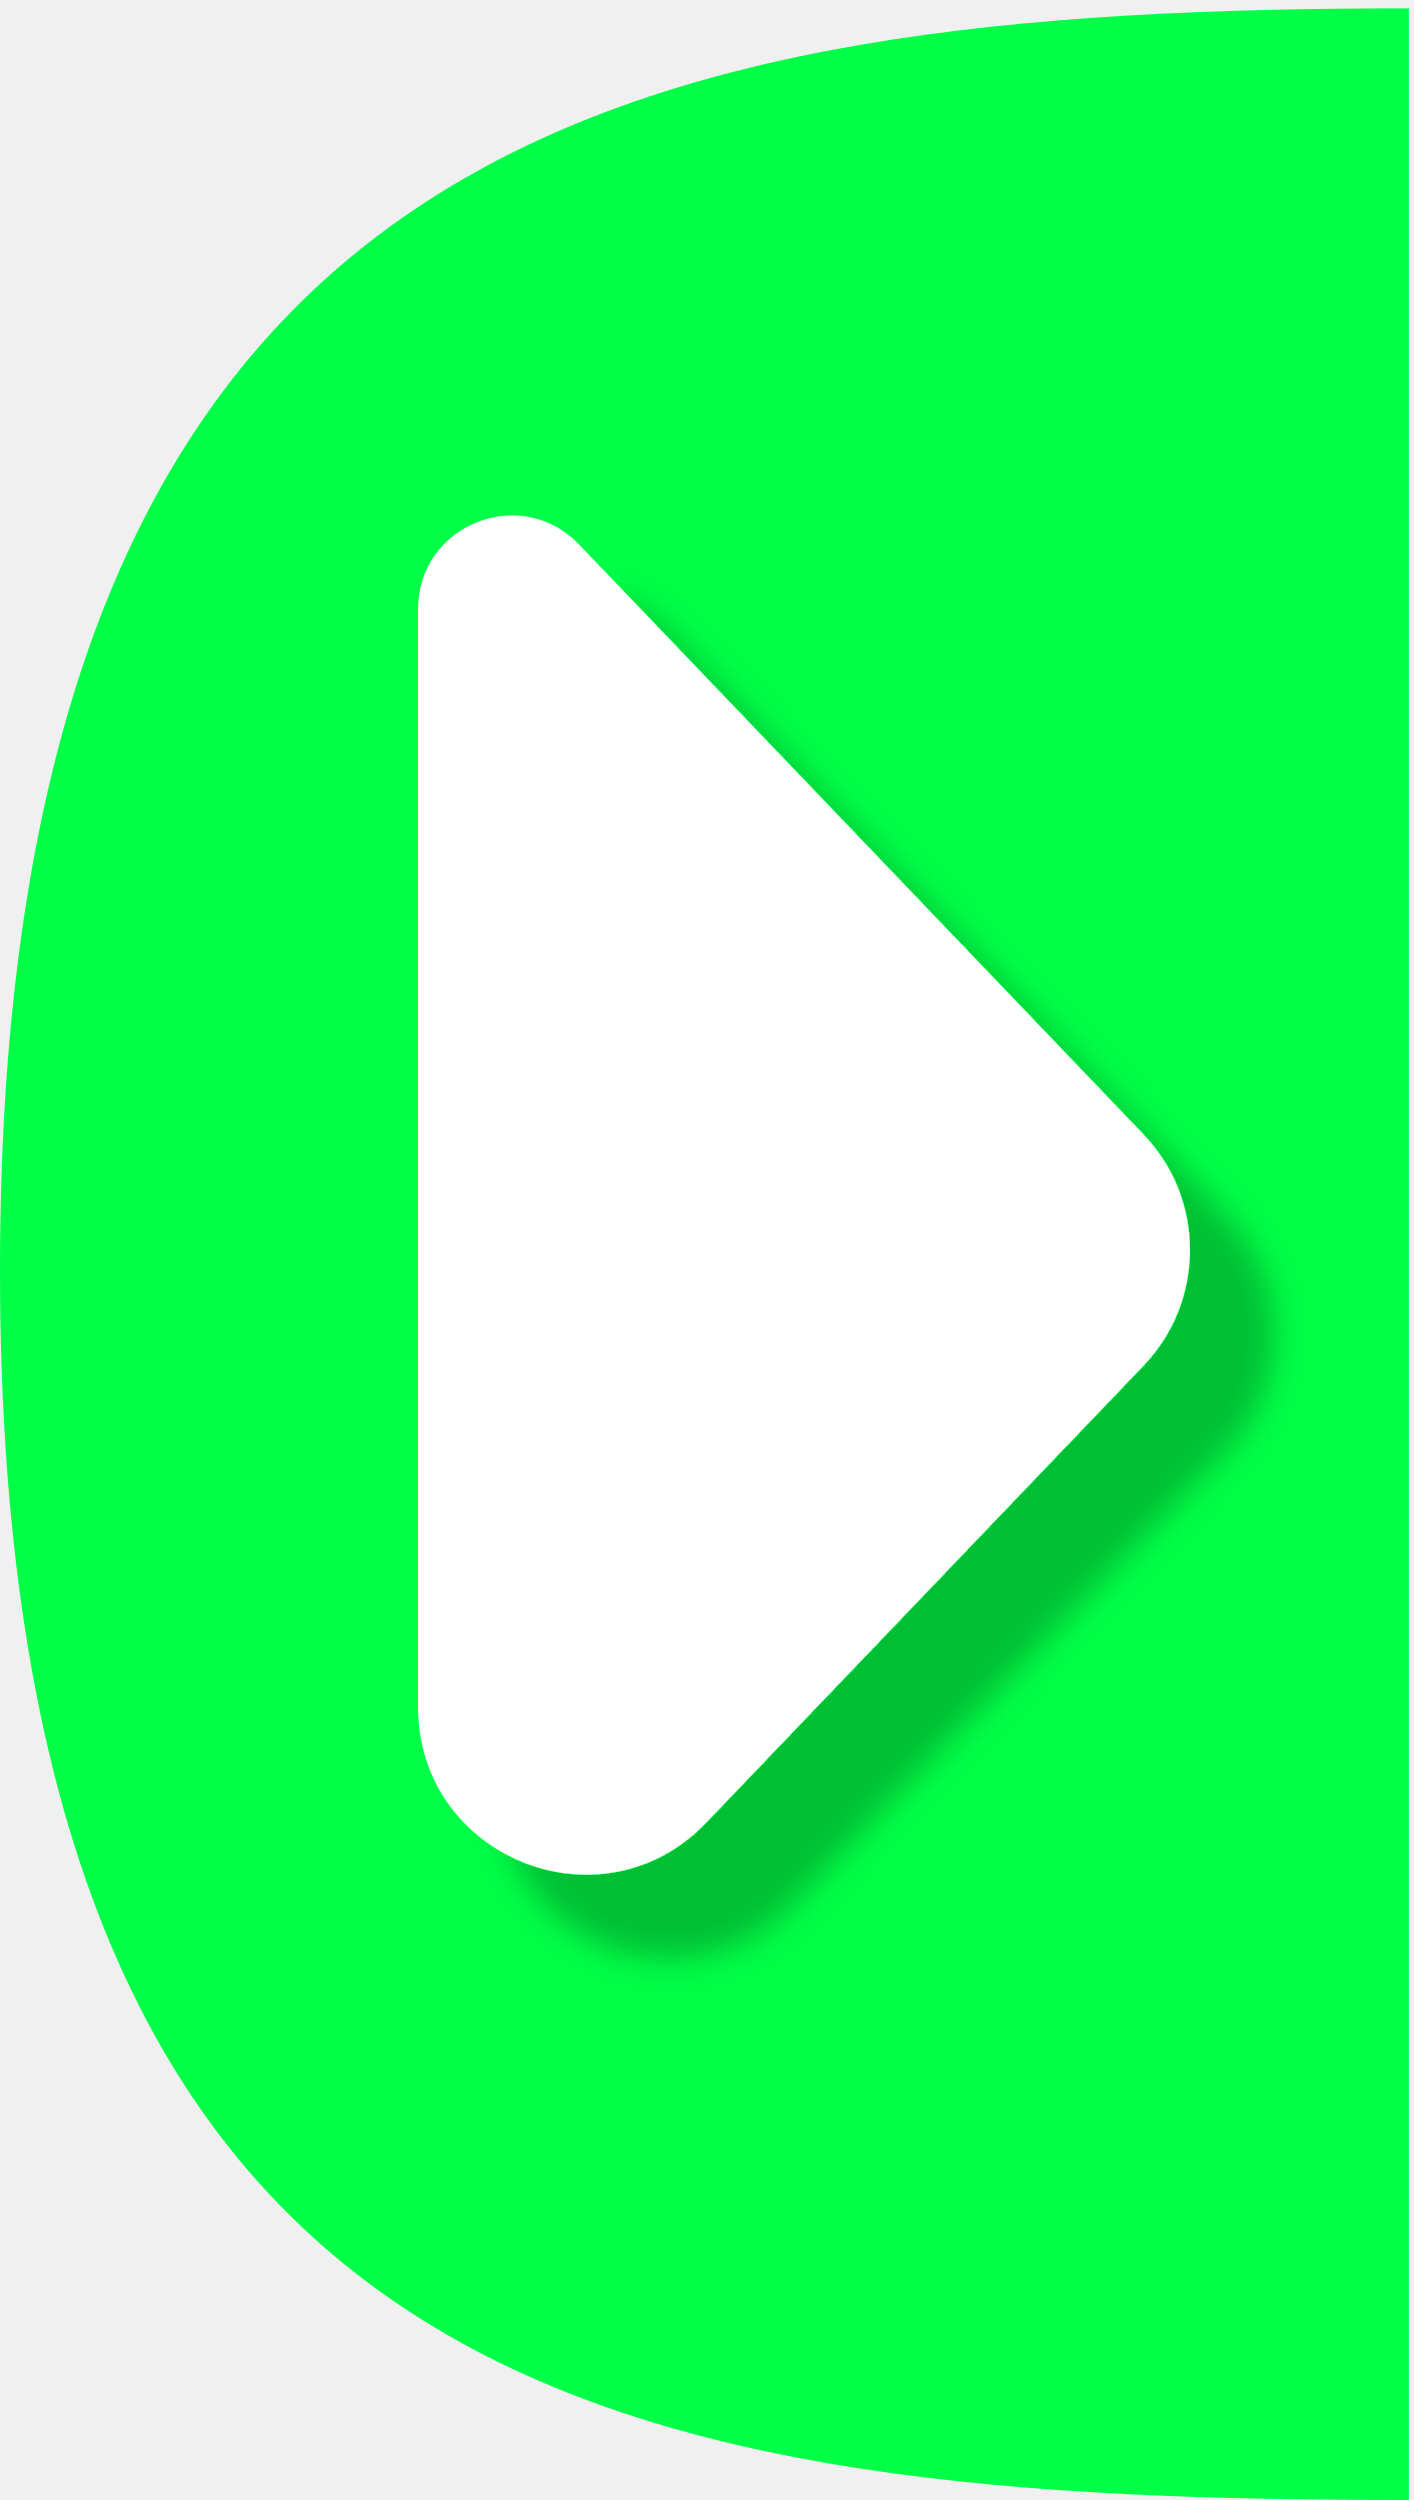
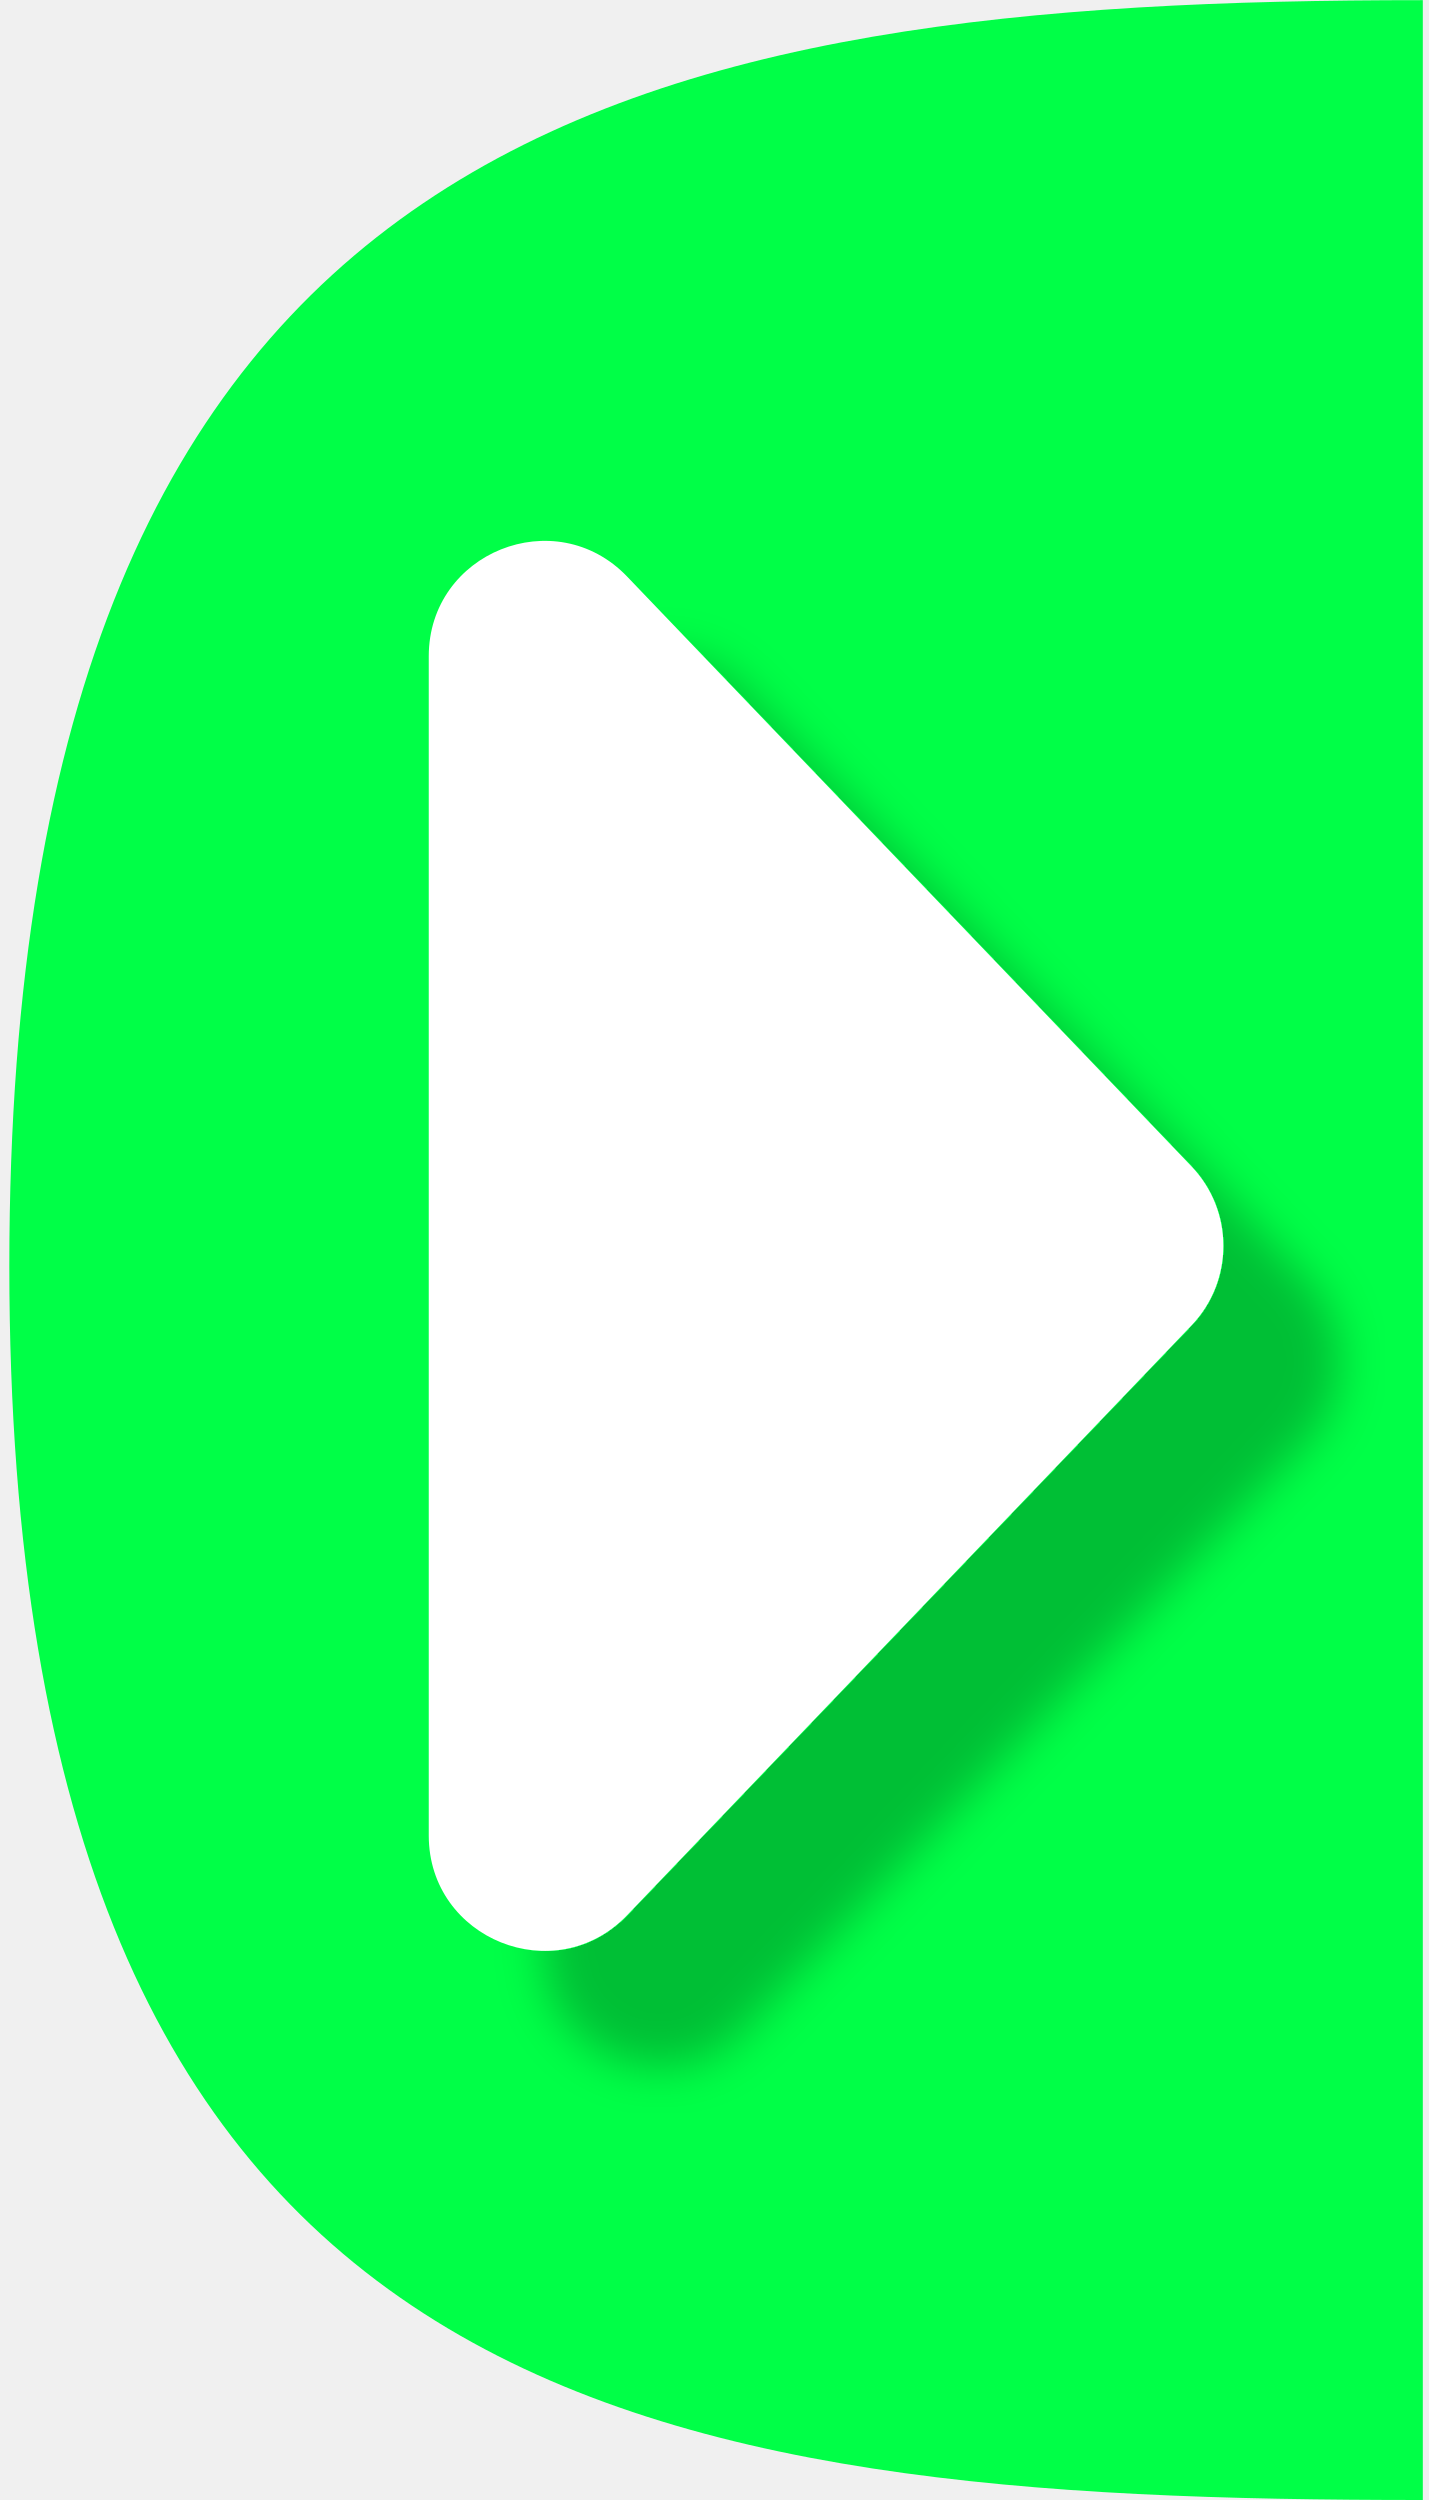
- <svg xmlns="http://www.w3.org/2000/svg" width="169" height="299" viewBox="0 0 169 299" fill="none">
-   <path d="M168.5 133C168.5 269.708 168.5 299 168.5 299C75.44 299 0 288.631 0 151.923C0 15.214 75.44 1 168.5 1C168.5 1 168.5 -3.708 168.5 133Z" fill="#00FF47" />
+ <svg xmlns="http://www.w3.org/2000/svg" width="124" height="217" viewBox="0 0 124 217" fill="none">
+   <path d="M123.5 96.129C123.5 195.672 123.5 217 123.5 217C55.739 217 0.809 209.45 0.809 109.907C0.809 10.364 55.739 0.014 123.5 0.014C123.5 0.014 123.5 -3.414 123.5 96.129Z" fill="#00FF47" />
  <g filter="url(#filter0_d_142_9)">
-     <path d="M50 204.172V72.841C50 62.766 62.283 57.836 69.249 65.115L136.768 135.672C144.168 143.406 144.168 155.594 136.768 163.328L84.45 218C71.984 231.027 50 222.203 50 204.172Z" fill="white" />
+     <path d="M37.216 159.32V56.966C37.216 47.951 48.208 43.539 54.441 50.053L103.414 101.229C107.114 105.096 107.114 111.19 103.414 115.057L54.441 166.234C48.208 172.747 37.216 168.335 37.216 159.32Z" fill="white" />
  </g>
  <defs>
-     <filter id="filter0_d_142_9" x="50" y="61.644" width="106.318" height="176.569" filterUnits="userSpaceOnUse" color-interpolation-filters="sRGB">
+     <filter id="filter0_d_142_9" x="37.216" y="46.946" width="82.973" height="136.394" filterUnits="userSpaceOnUse" color-interpolation-filters="sRGB">
      <feFlood flood-opacity="0" result="BackgroundImageFix" />
      <feColorMatrix in="SourceAlpha" type="matrix" values="0 0 0 0 0 0 0 0 0 0 0 0 0 0 0 0 0 0 127 0" result="hardAlpha" />
      <feOffset dx="10" dy="10" />
      <feGaussianBlur stdDeviation="2" />
      <feComposite in2="hardAlpha" operator="out" />
      <feColorMatrix type="matrix" values="0 0 0 0 0 0 0 0 0 0 0 0 0 0 0 0 0 0 0.25 0" />
      <feBlend mode="normal" in2="BackgroundImageFix" result="effect1_dropShadow_142_9" />
      <feBlend mode="normal" in="SourceGraphic" in2="effect1_dropShadow_142_9" result="shape" />
    </filter>
  </defs>
</svg>
